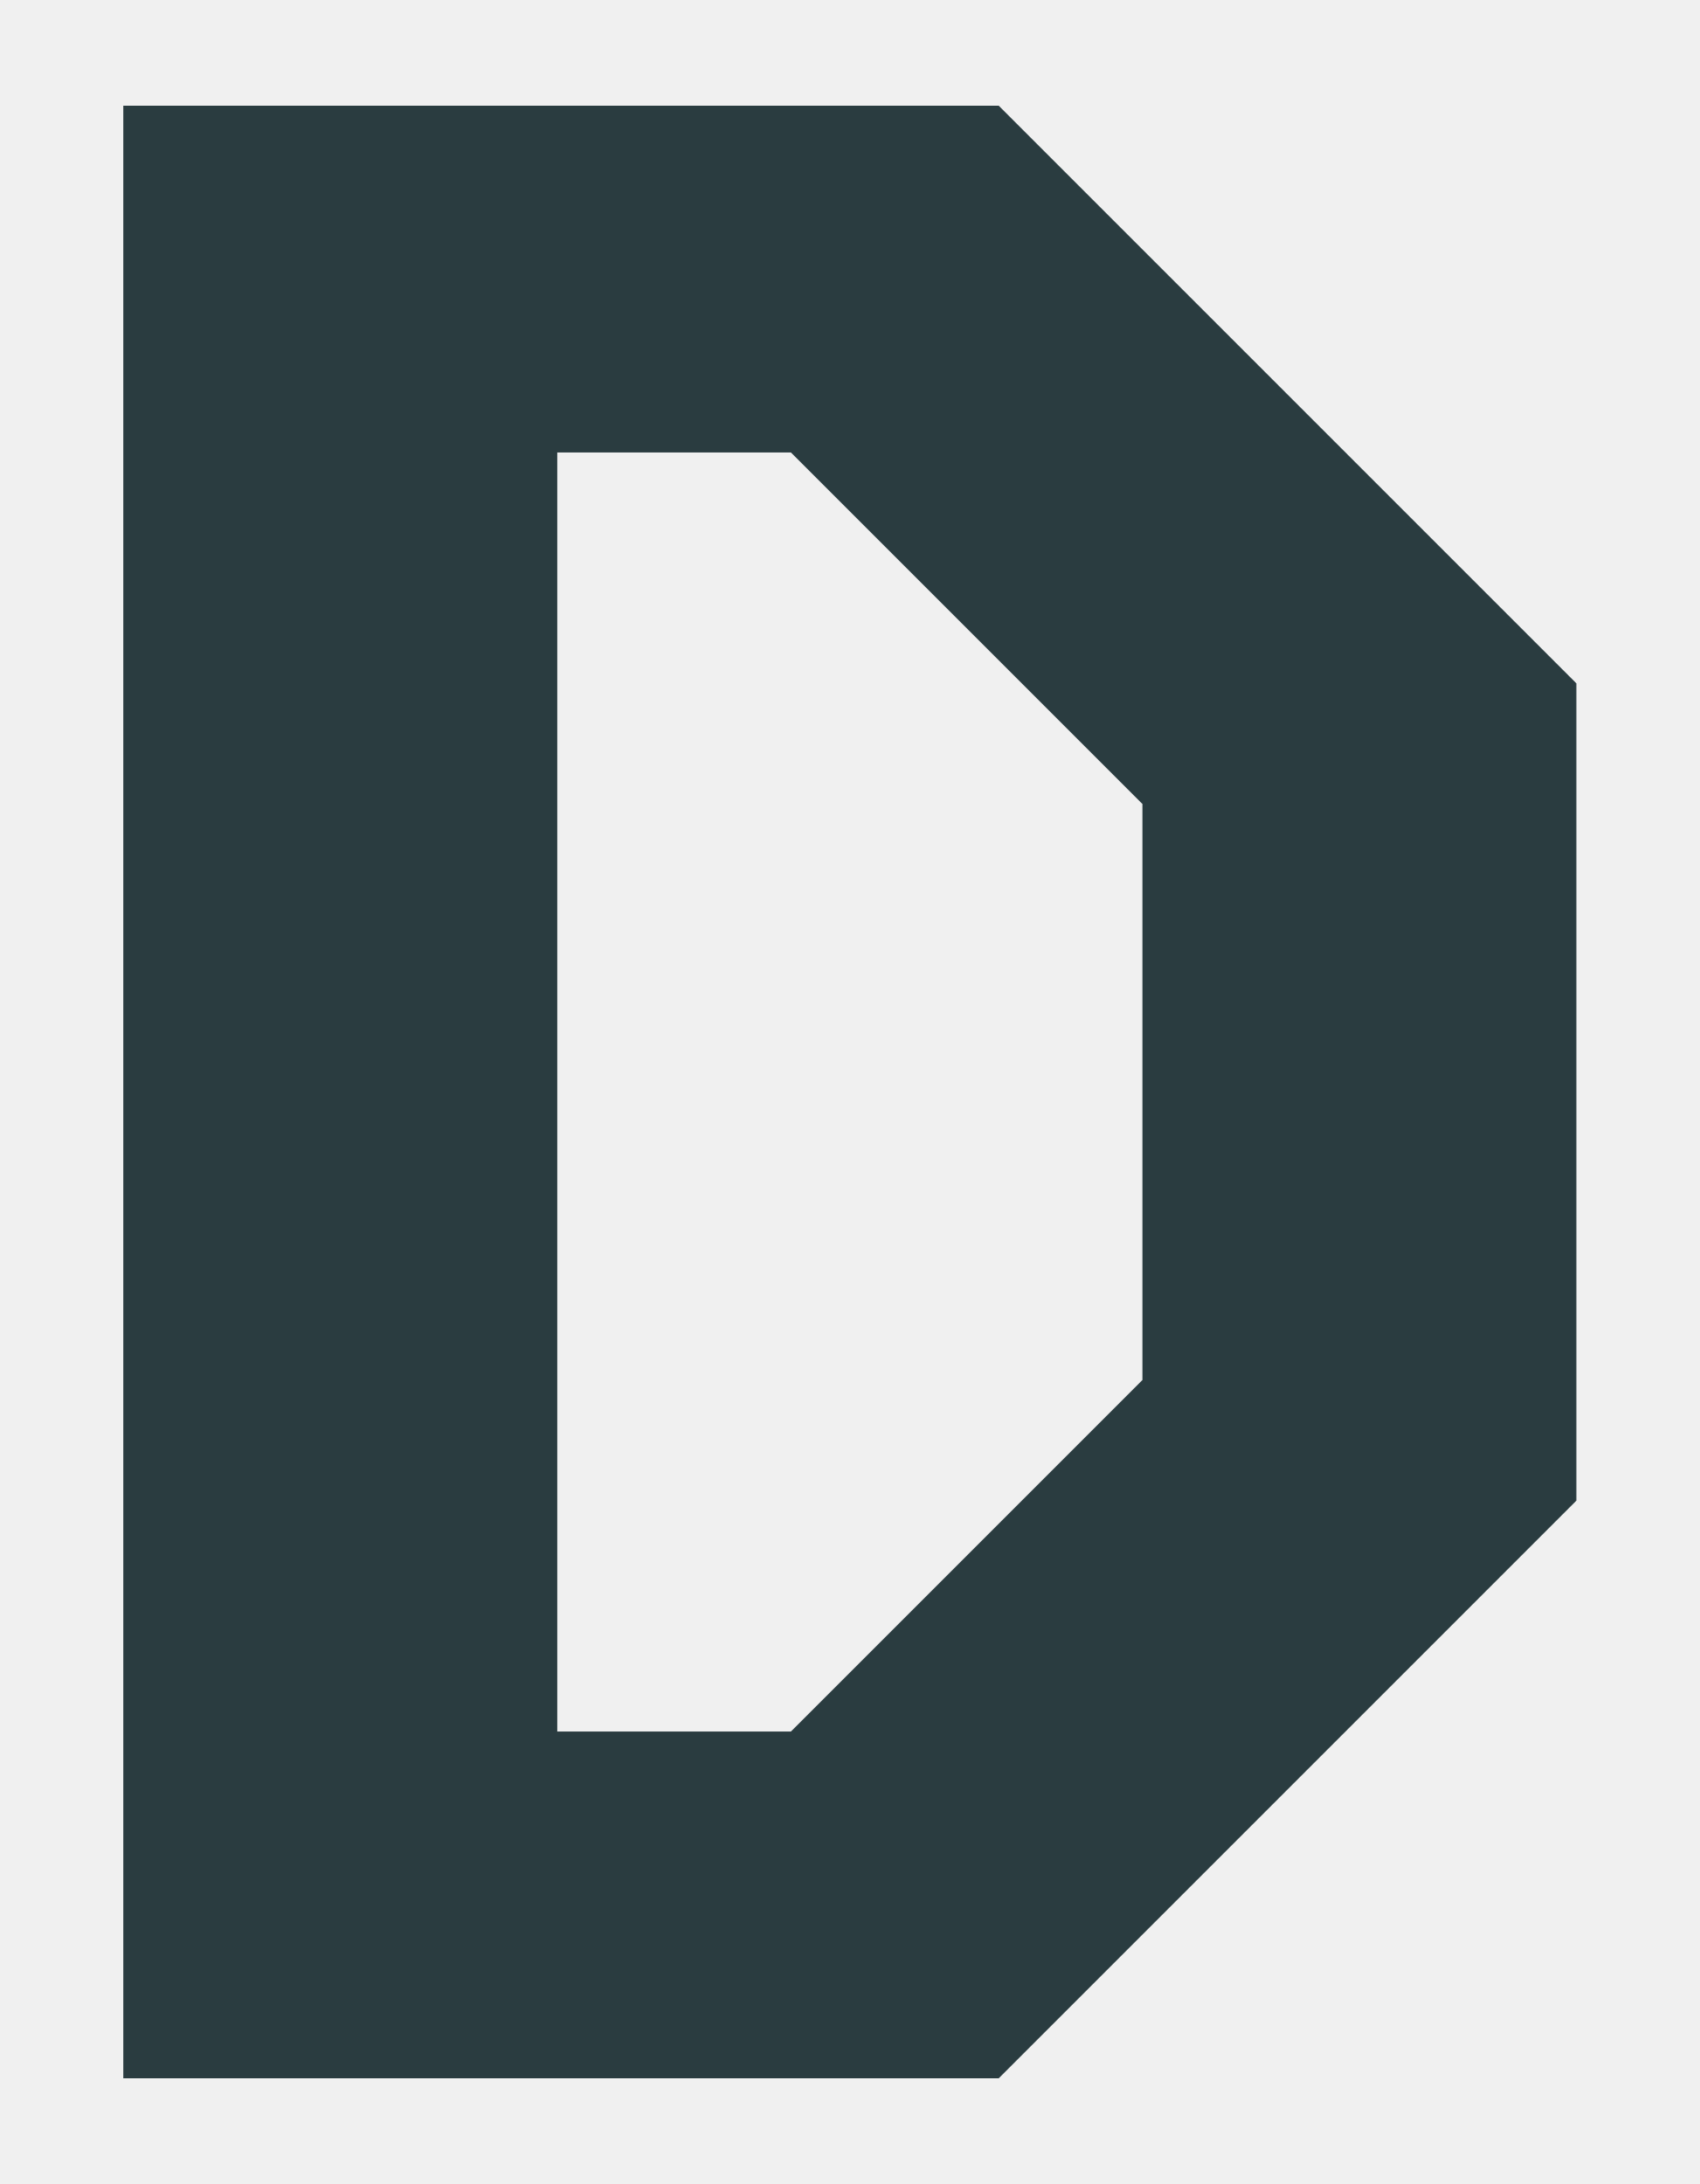
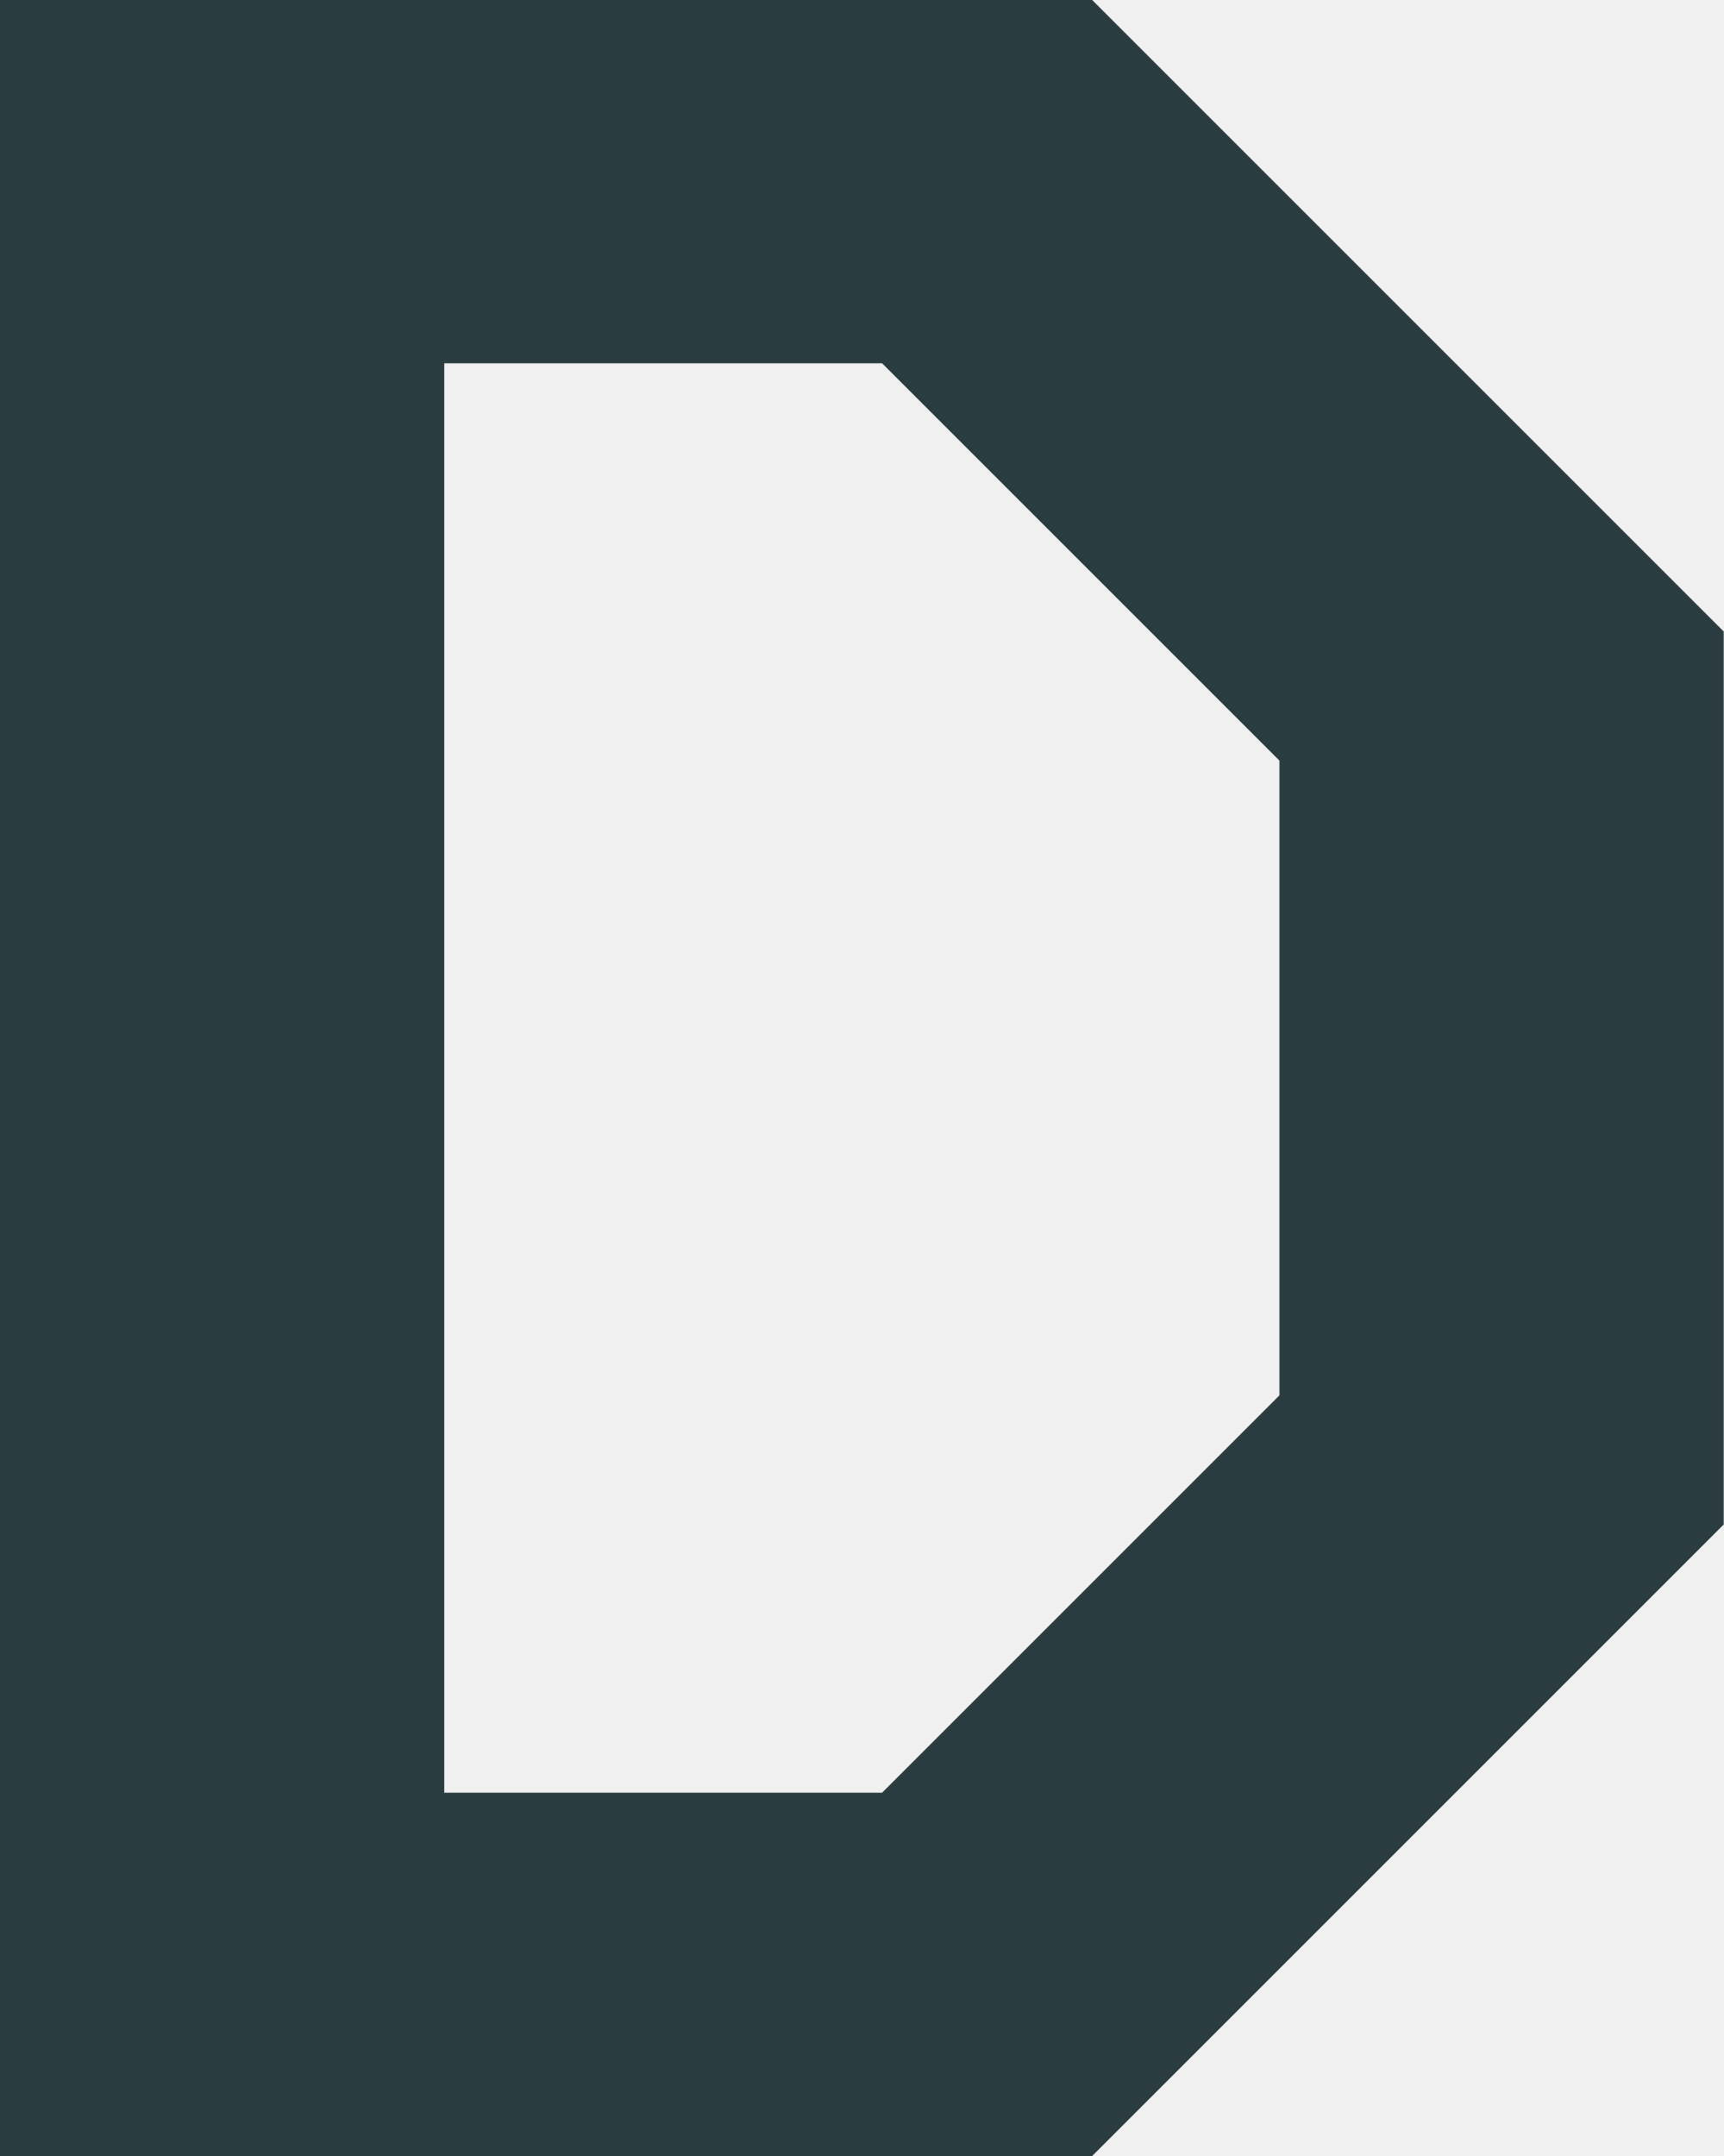
- <svg xmlns="http://www.w3.org/2000/svg" viewBox="9.5 6.5 24.126 31">
+ <svg xmlns="http://www.w3.org/2000/svg" viewBox="-7 -7 582 728">
  <style>
-     path { fill: #2a3c40; }
-     @media (prefers-color-scheme: dark) { path { fill: #ffffff; } }
+     g { fill: #2a3c40; stroke: #2a3c40; }
+     @media (prefers-color-scheme: dark) { g { fill: #ffffff; stroke: #ffffff; } }
  </style>
-   <path fill-rule="evenodd" d="M11.25 8 L23.676 8 L31.876 16.2 L31.876 27.8 L23.676 36 L11.25 36 Z            M17.410 12.922 L20.726 12.922 L25.716 17.912 L25.716 26.088 L20.726 31.078 L17.410 31.078 Z" />
+   <g stroke-width="14" stroke-linejoin="miter" paint-order="stroke">
+     <path fill-rule="evenodd" d="M0 0 L358.874 0 L568 209.126 L568 504.874 L358.874 714 L0 714 Z M136 108.664 L293.727 108.664 L432 246.937 L432 467.063 L293.727 605.336 L136 605.336 Z" />
+   </g>
</svg>
